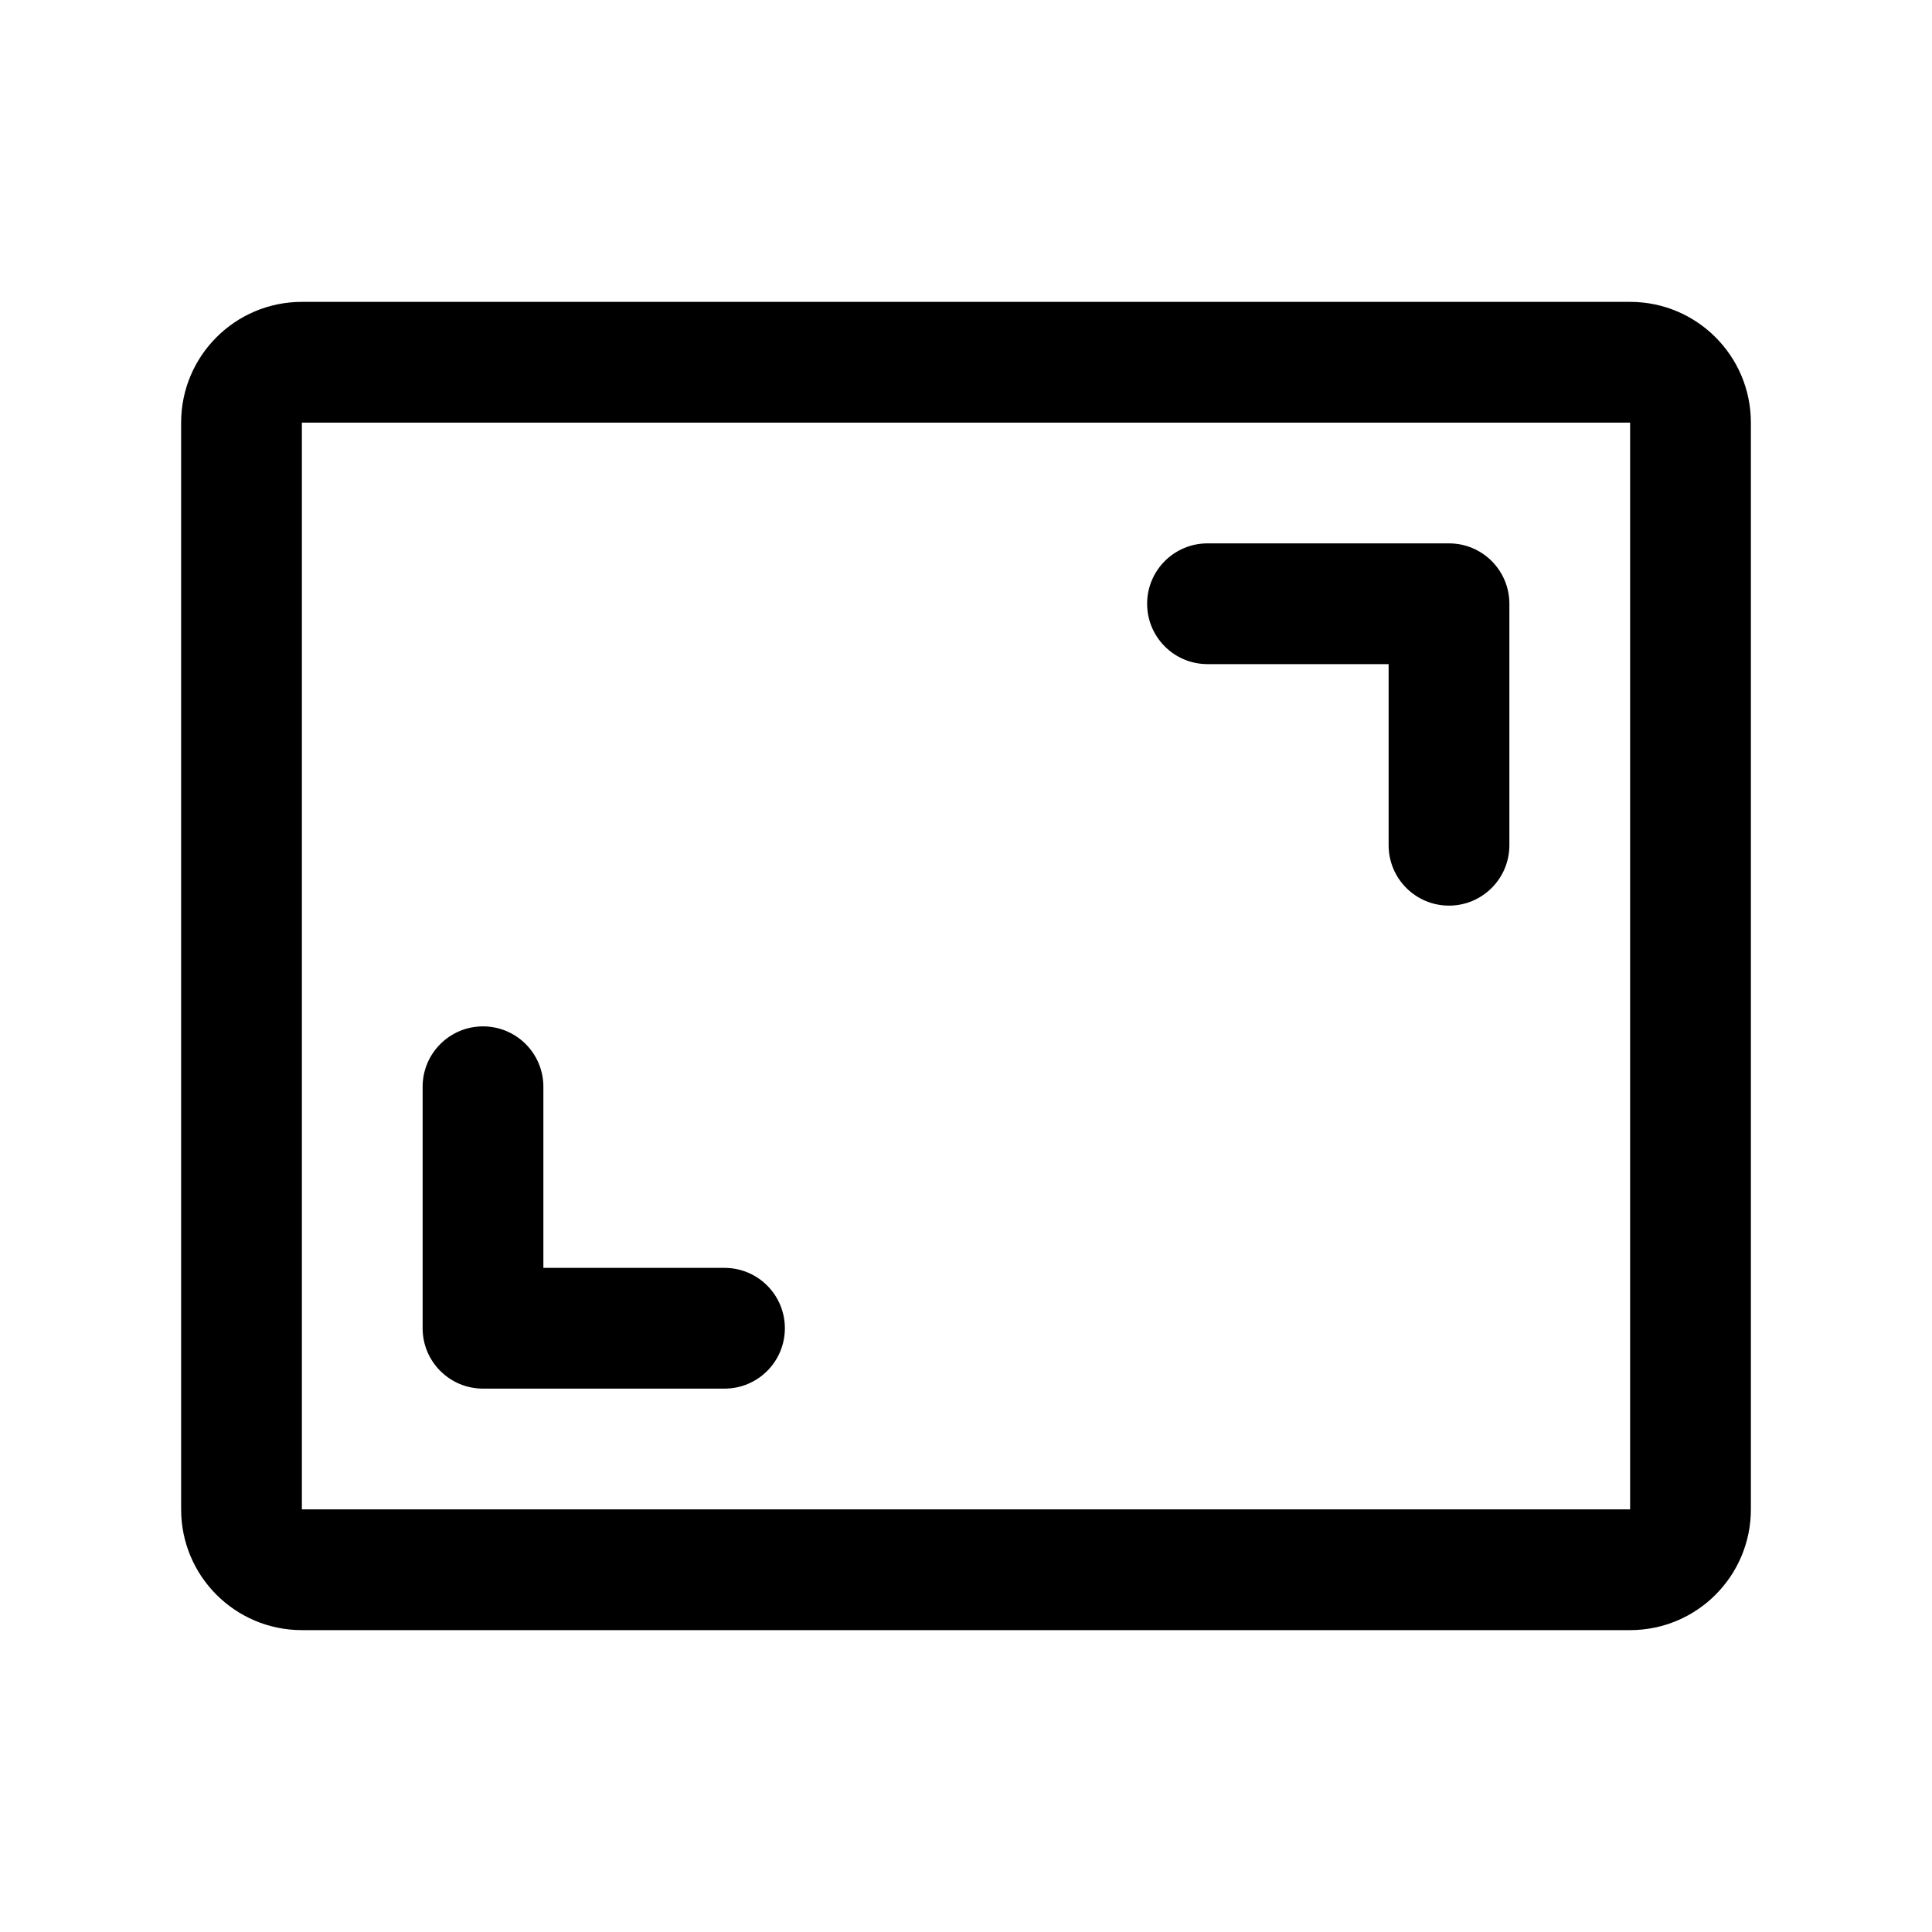
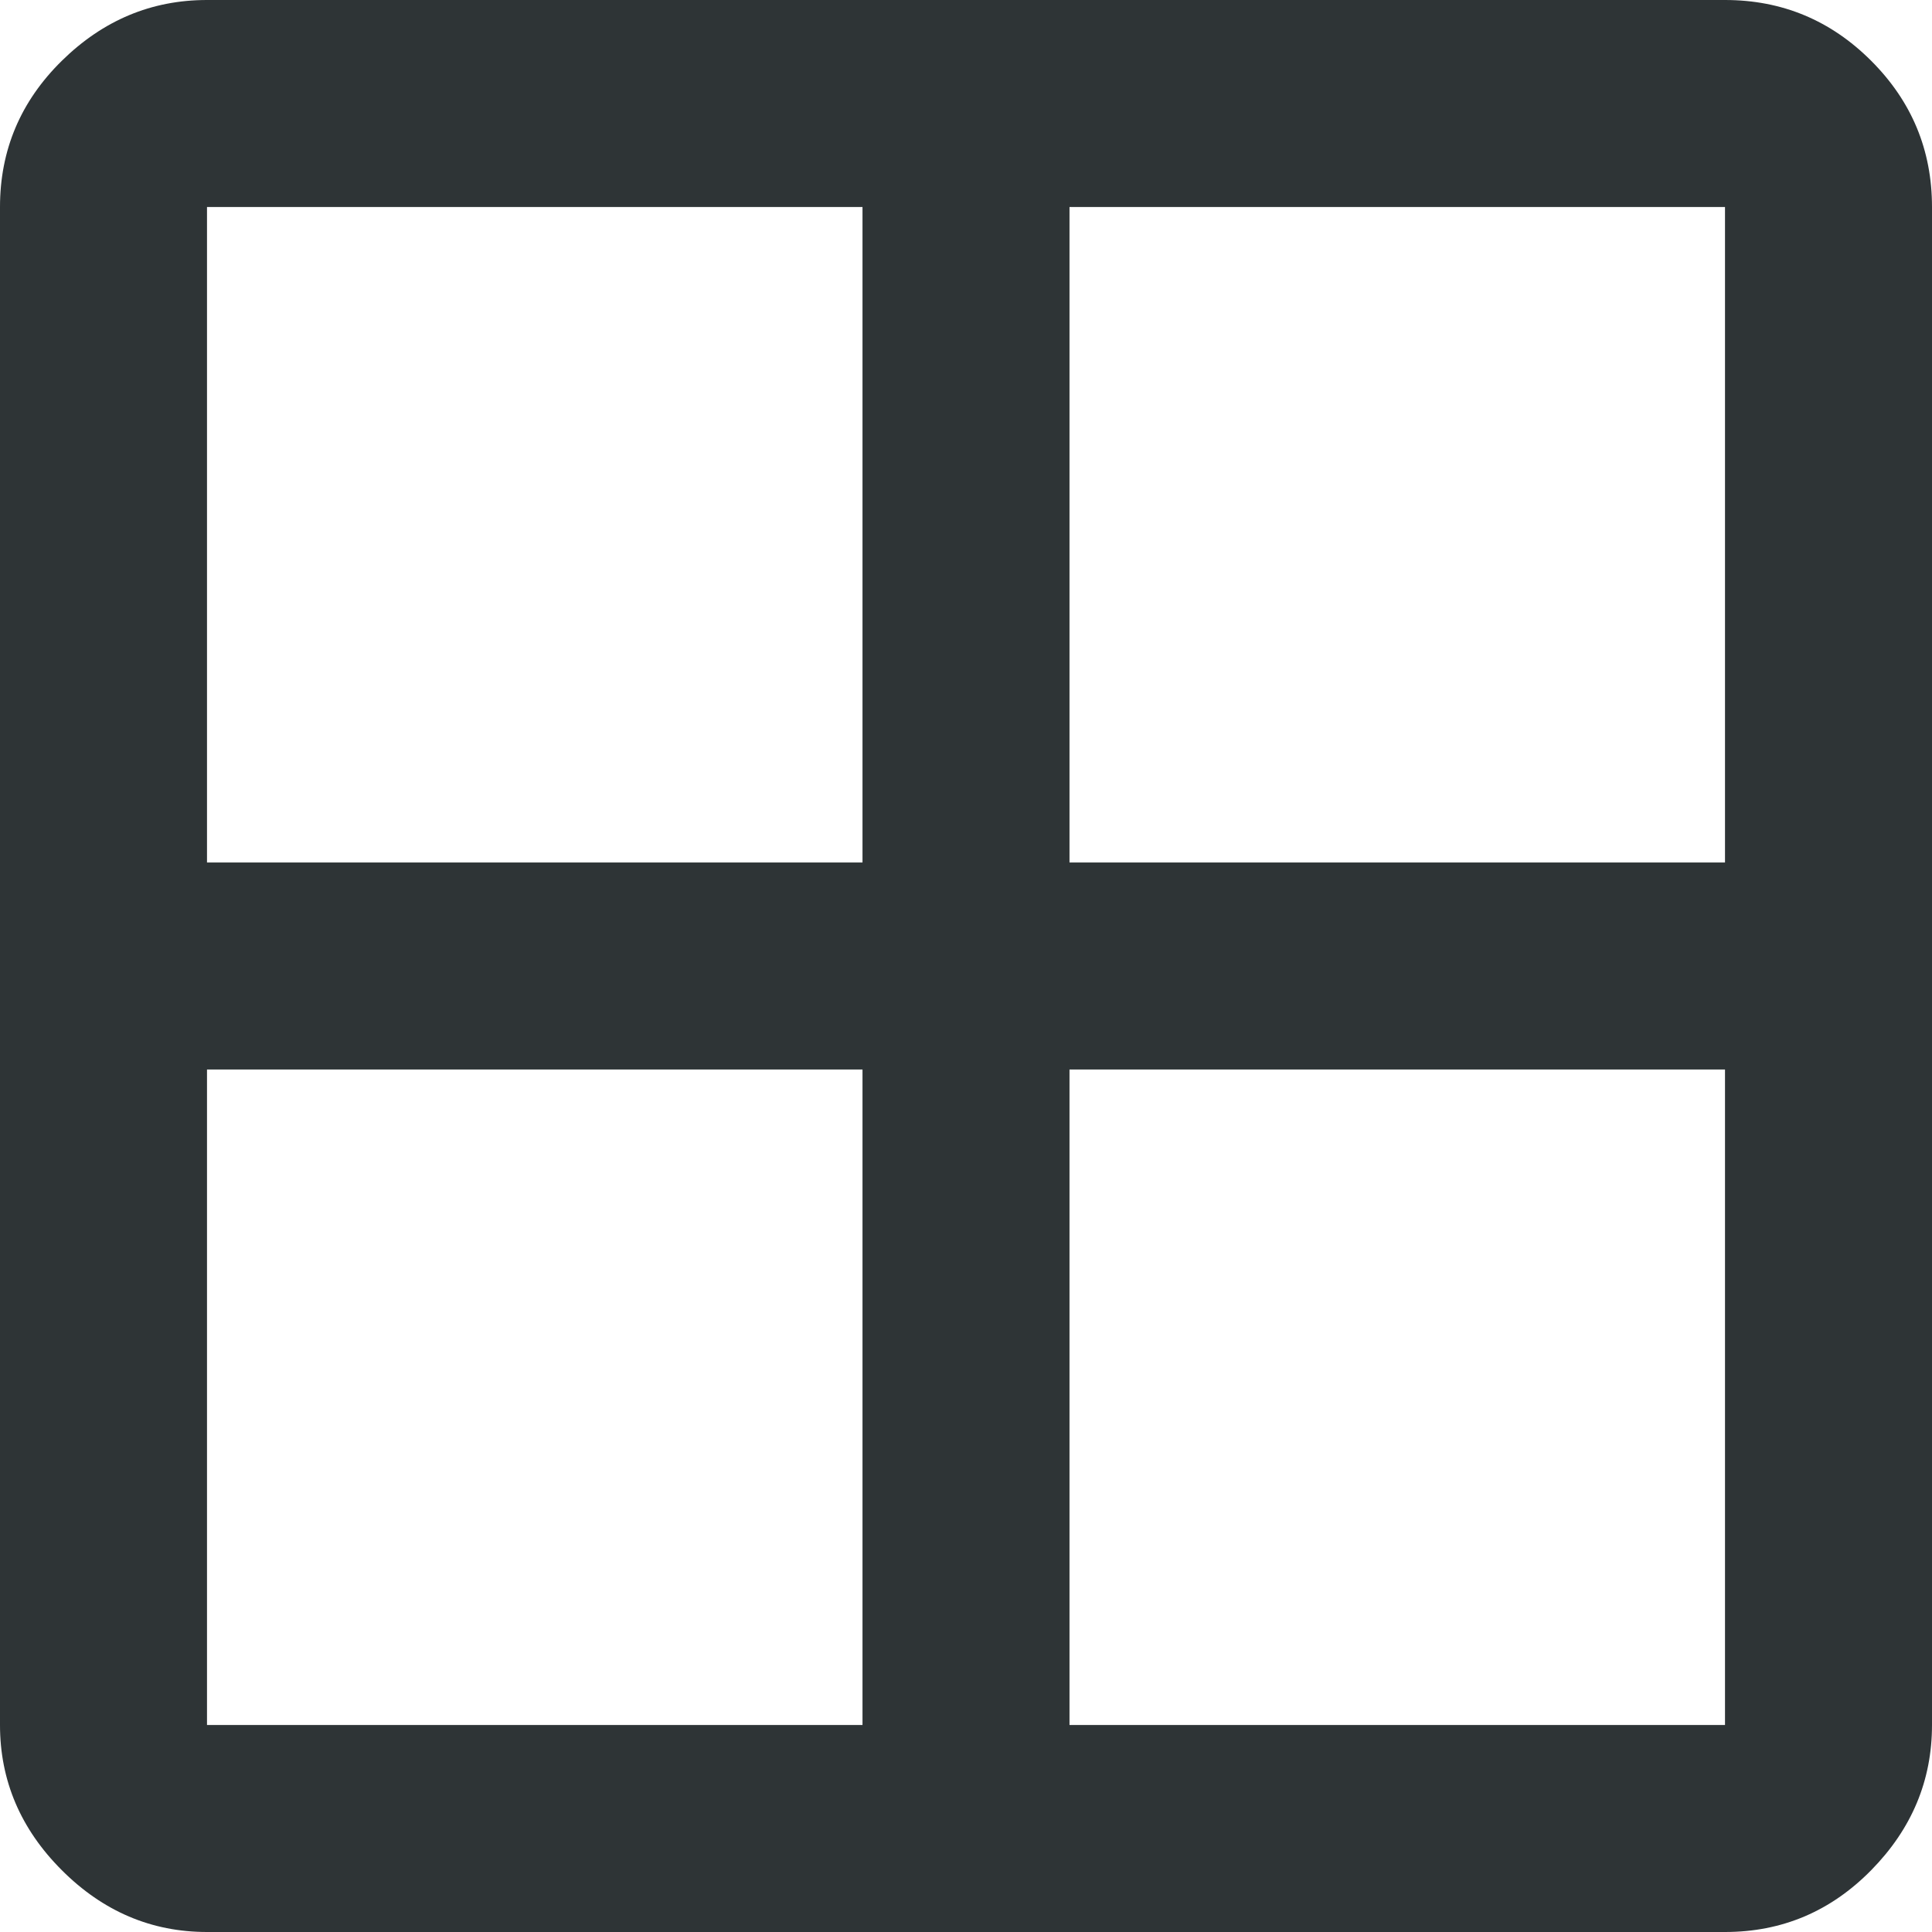
- <svg xmlns="http://www.w3.org/2000/svg" width="32" height="32" fill="#000000" viewBox="0 0 256 256">
-   <path d="M200,80v32a8,8,0,0,1-16,0V88H160a8,8,0,0,1,0-16h32A8,8,0,0,1,200,80ZM96,168H72V144a8,8,0,0,0-16,0v32a8,8,0,0,0,8,8H96a8,8,0,0,0,0-16ZM232,56V200a16,16,0,0,1-16,16H40a16,16,0,0,1-16-16V56A16,16,0,0,1,40,40H216A16,16,0,0,1,232,56ZM216,200V56H40V200H216Z" />
+ <svg xmlns="http://www.w3.org/2000/svg" height="20px" viewBox="144 -816 672 672" width="20px" fill="#2e3436">
+   <path d="M216-144q-29 0-50.5-21.5T144-216v-528q0-29.7 21.5-50.85Q187-816 216-816h528q29.7 0 50.85 21.15Q816-773.7 816-744v528q0 29-21.15 50.5T744-144H216Zm300-300v228h228v-228H516Zm0-72h228v-228H516v228Zm-72 0v-228H216v228h228Zm0 72H216v228h228v-228Z" />
</svg>
